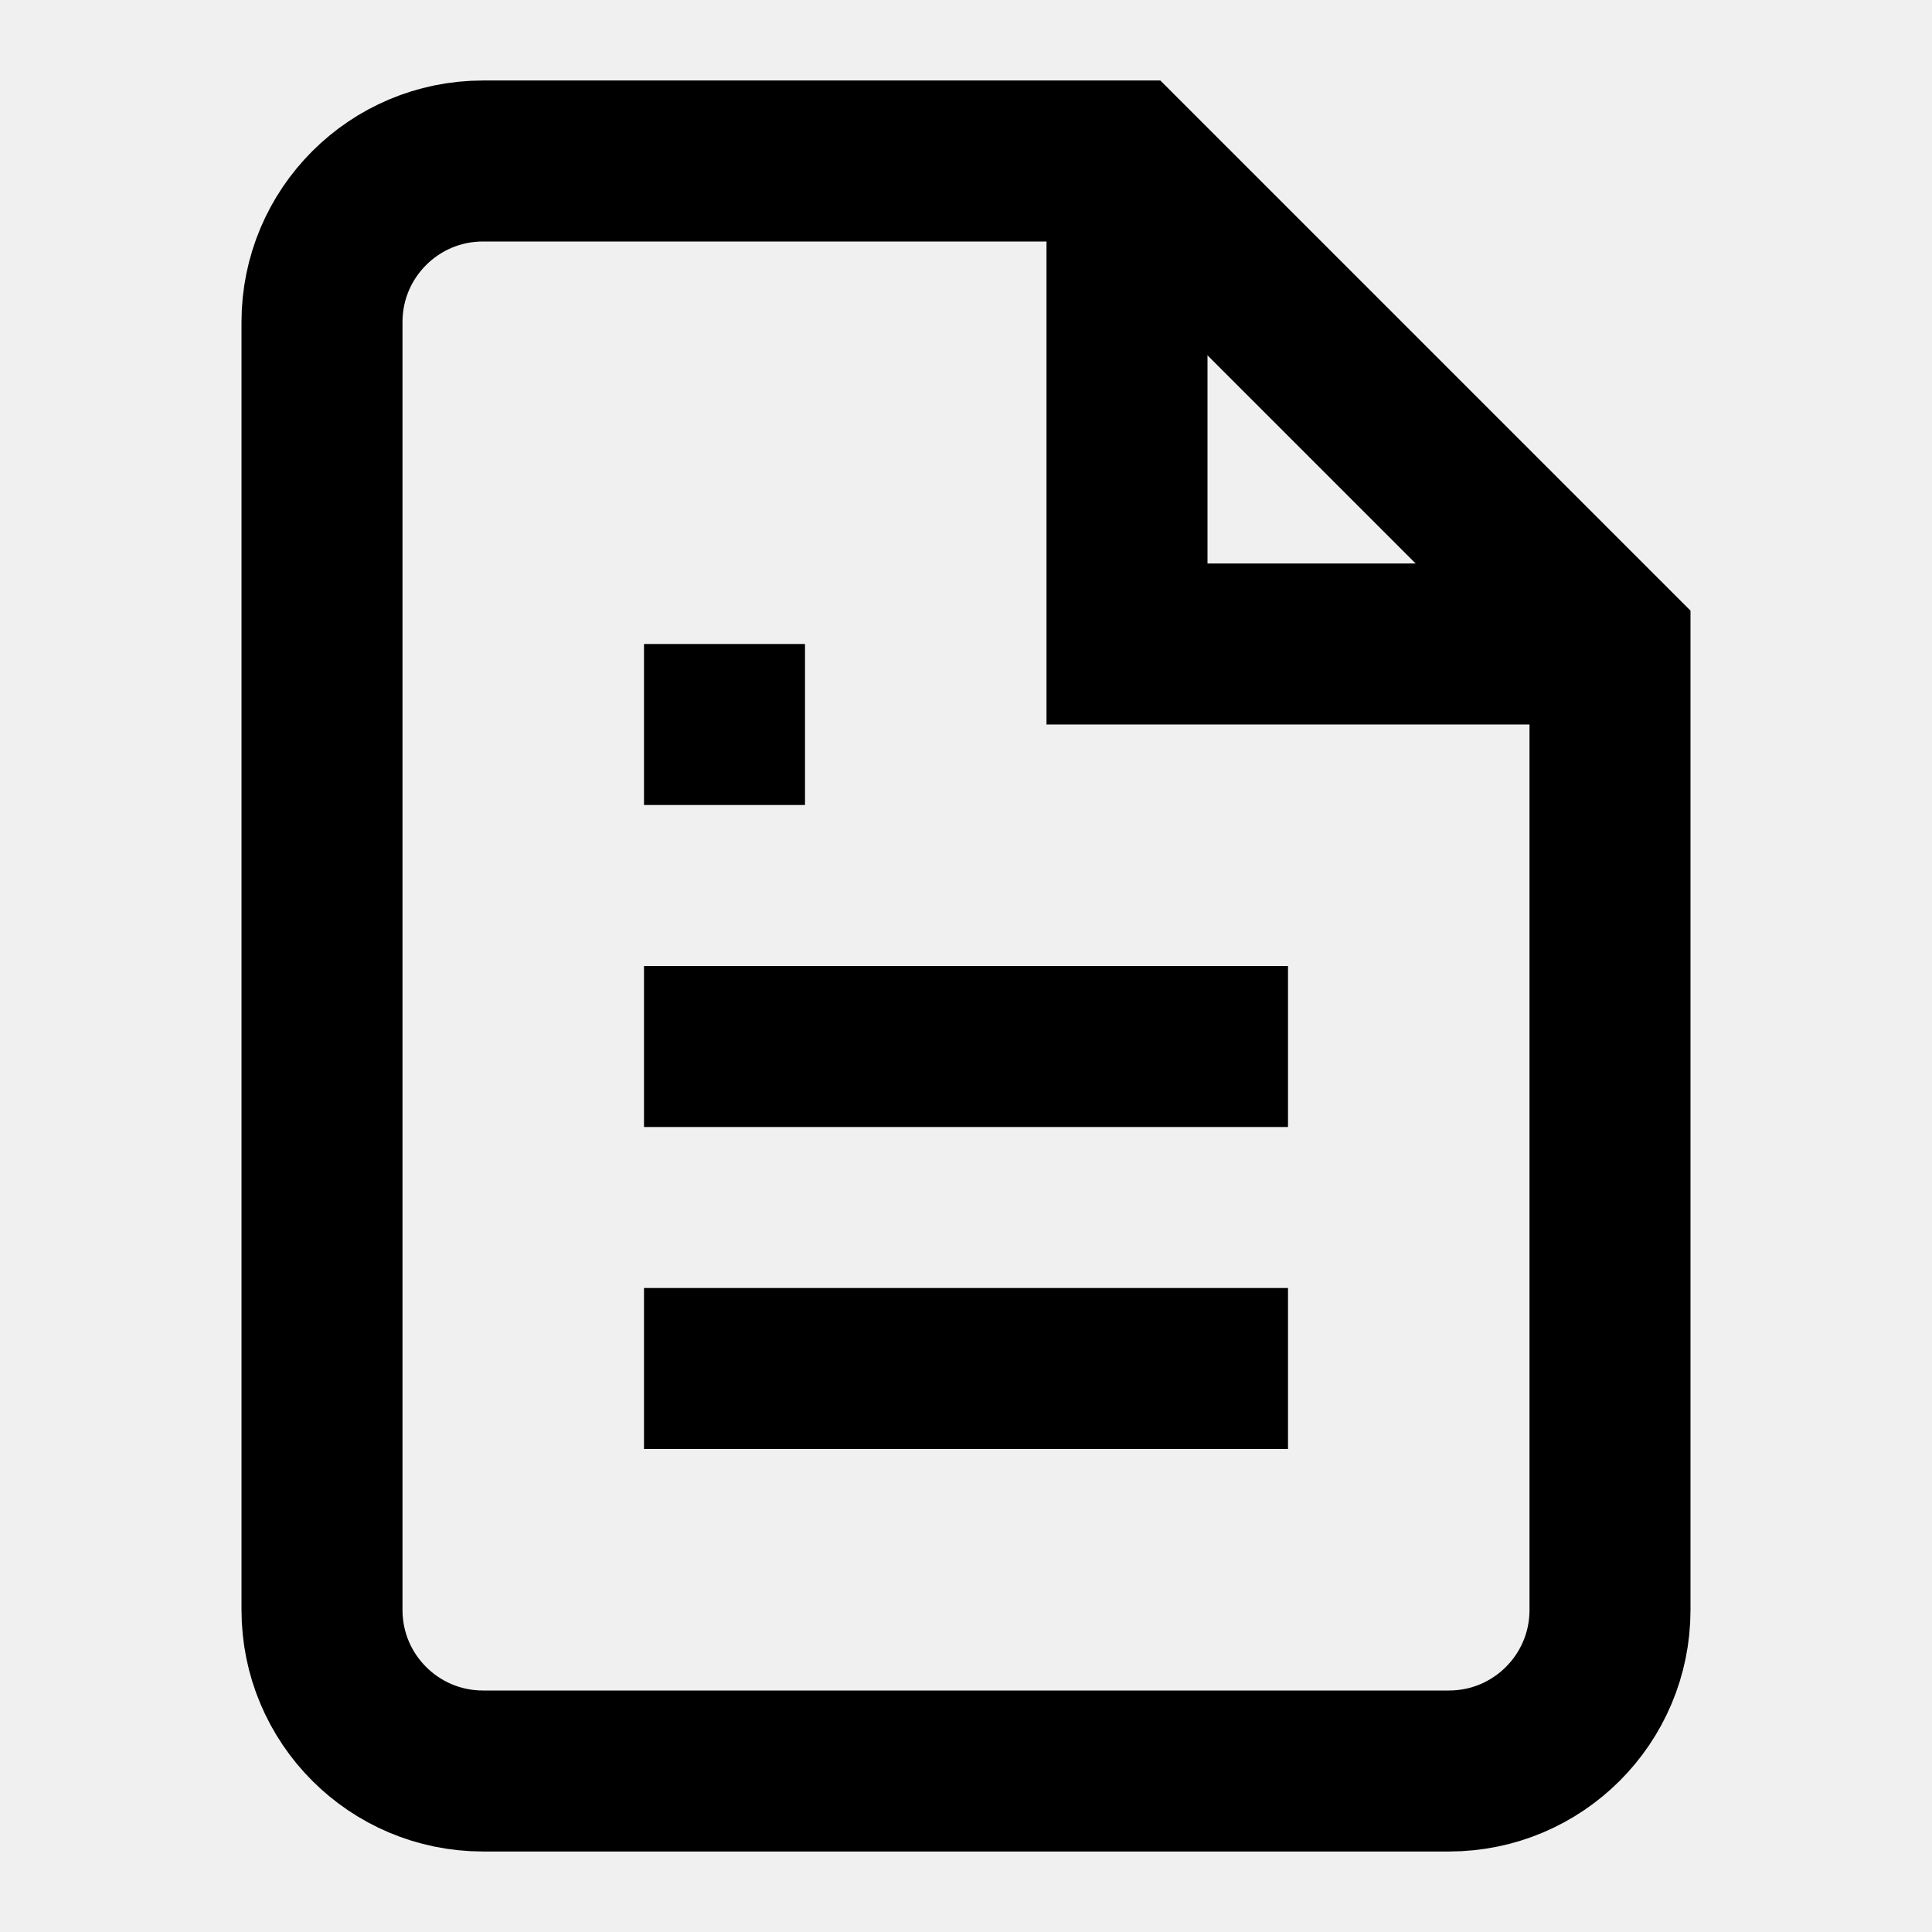
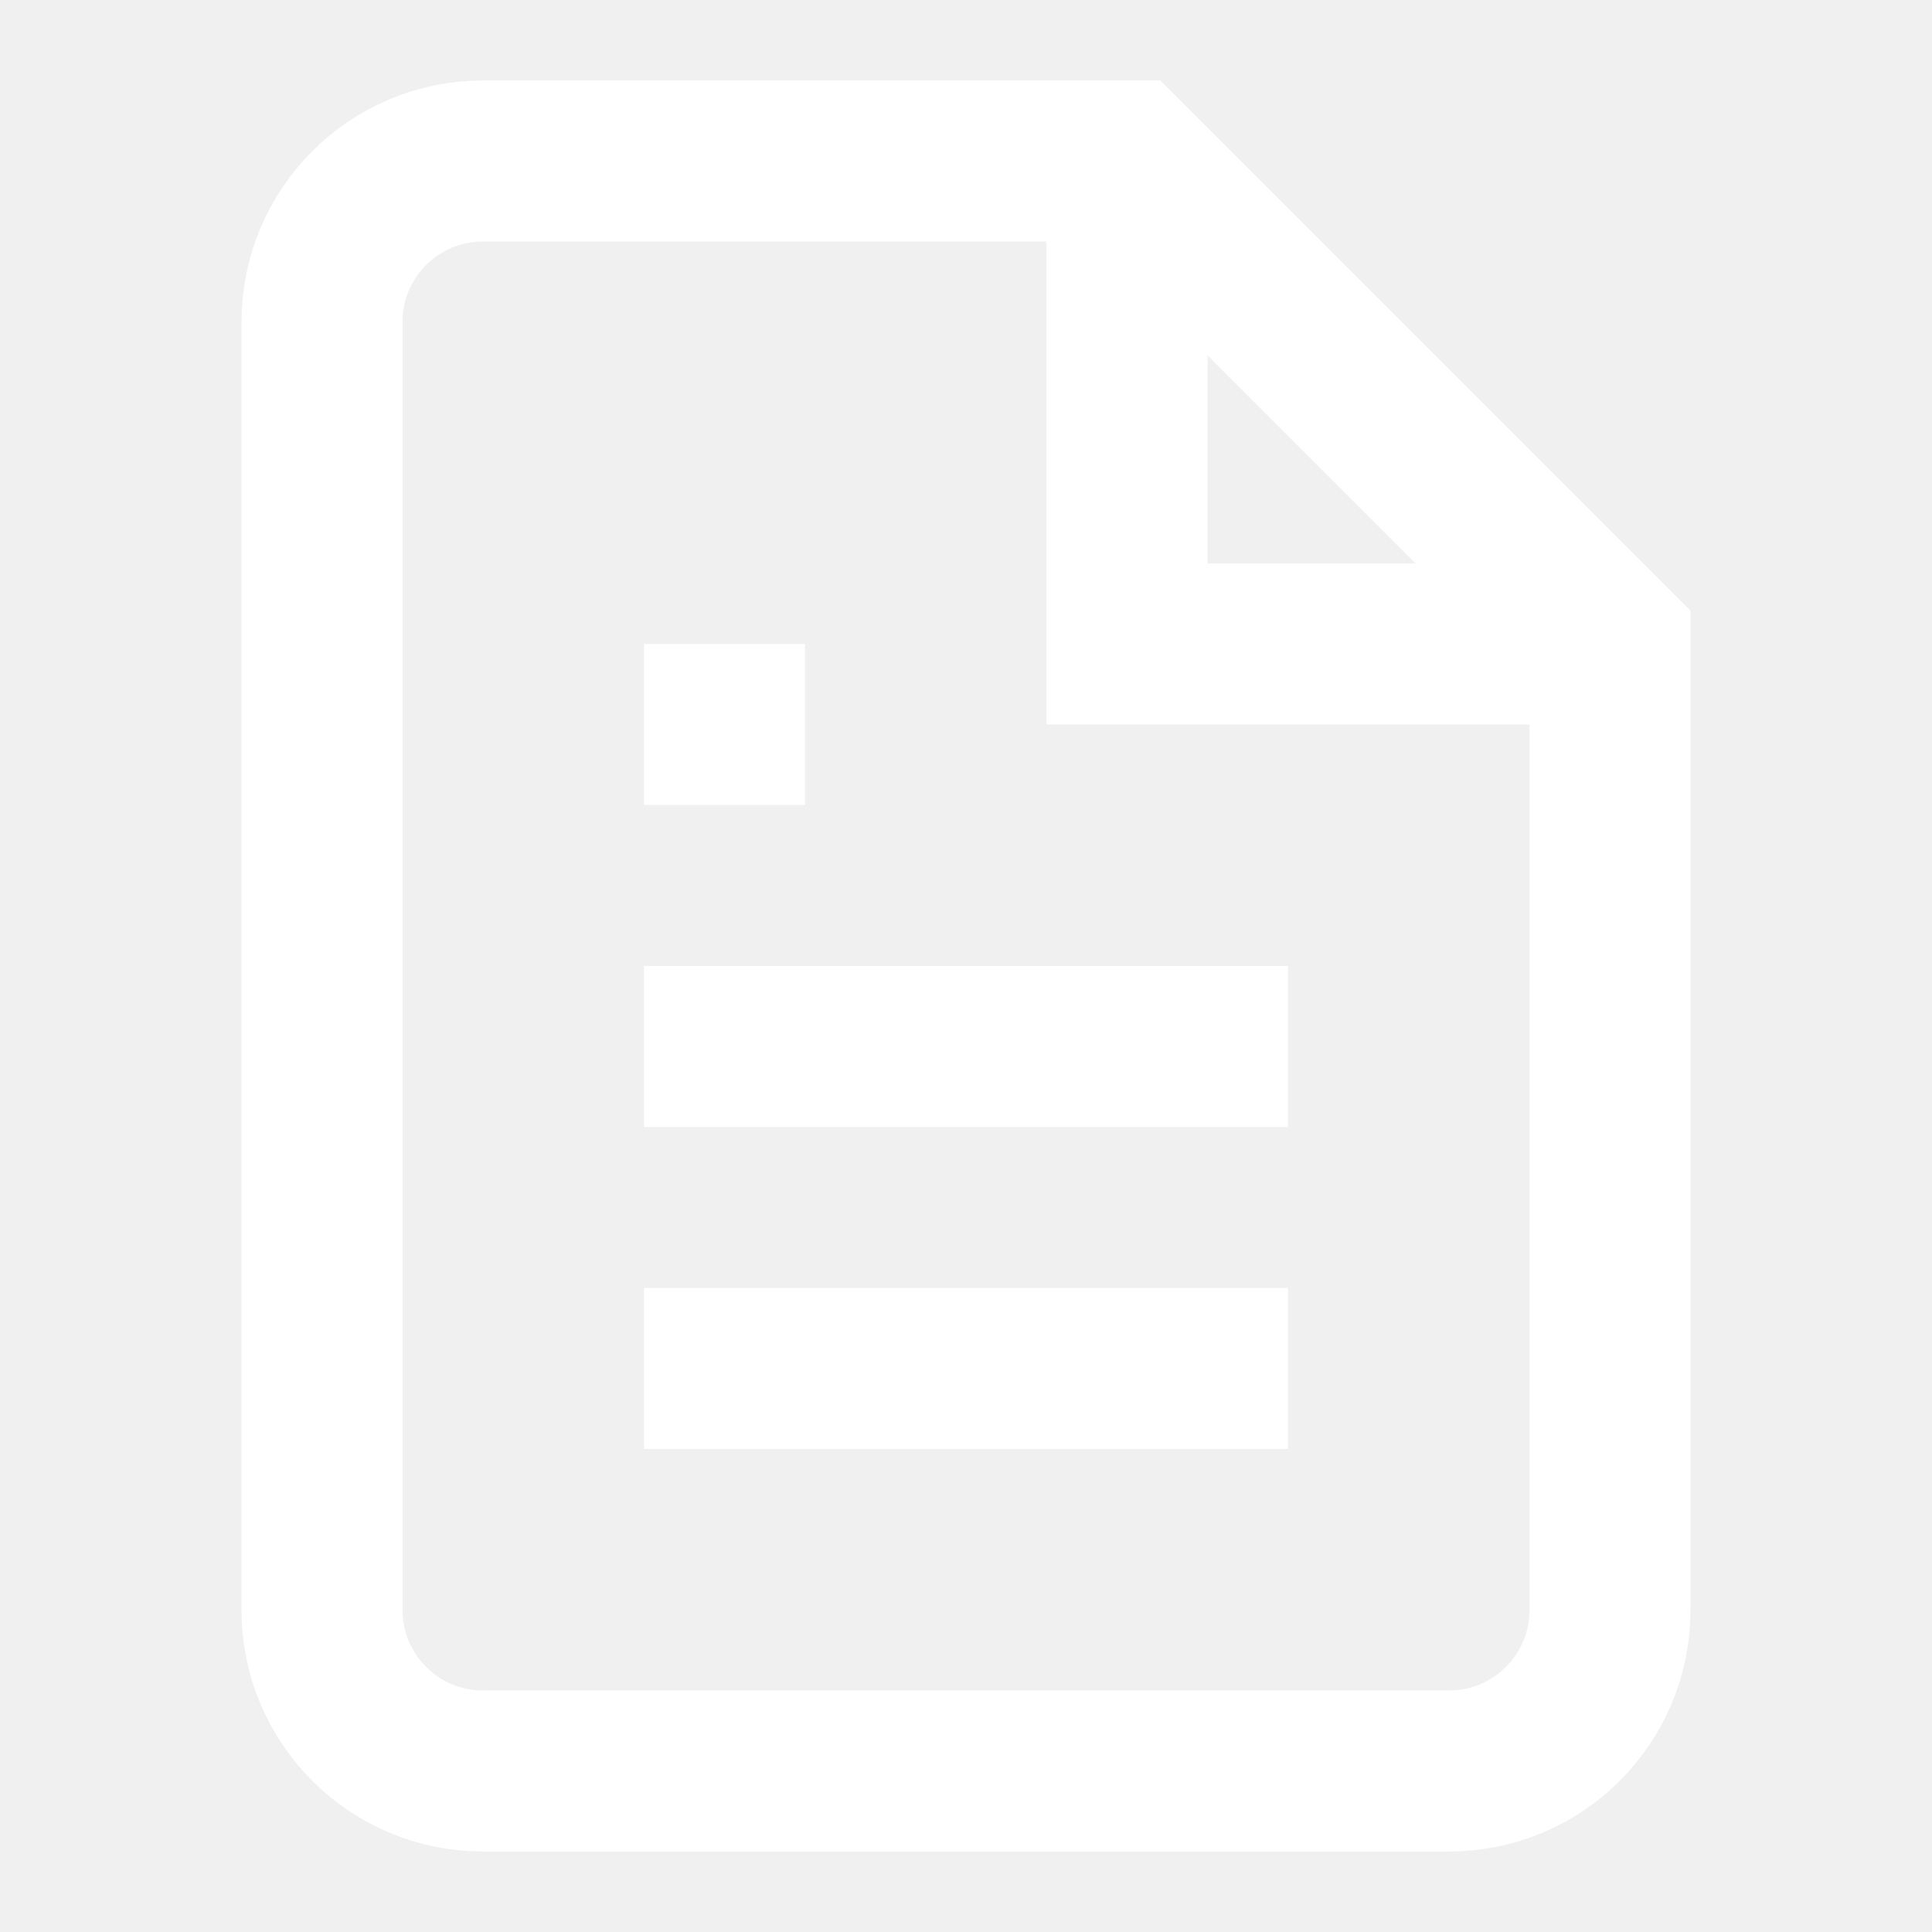
- <svg xmlns="http://www.w3.org/2000/svg" viewBox="0 0 24 24" fill="none" stroke="currentColor" stroke-width="2">
+ <svg xmlns="http://www.w3.org/2000/svg" viewBox="0 0 24 24" fill="none" stroke="white" stroke-width="2">
  <path d="M14 2H6a2 2 0 0 0-2 2v16a2 2 0 0 0 2 2h12a2 2 0 0 0 2-2V8z" />
  <polyline points="14,2 14,8 20,8" />
  <line x1="16" y1="13" x2="8" y2="13" />
  <line x1="16" y1="17" x2="8" y2="17" />
  <polyline points="10,9 9,9 8,9" />
</svg>
